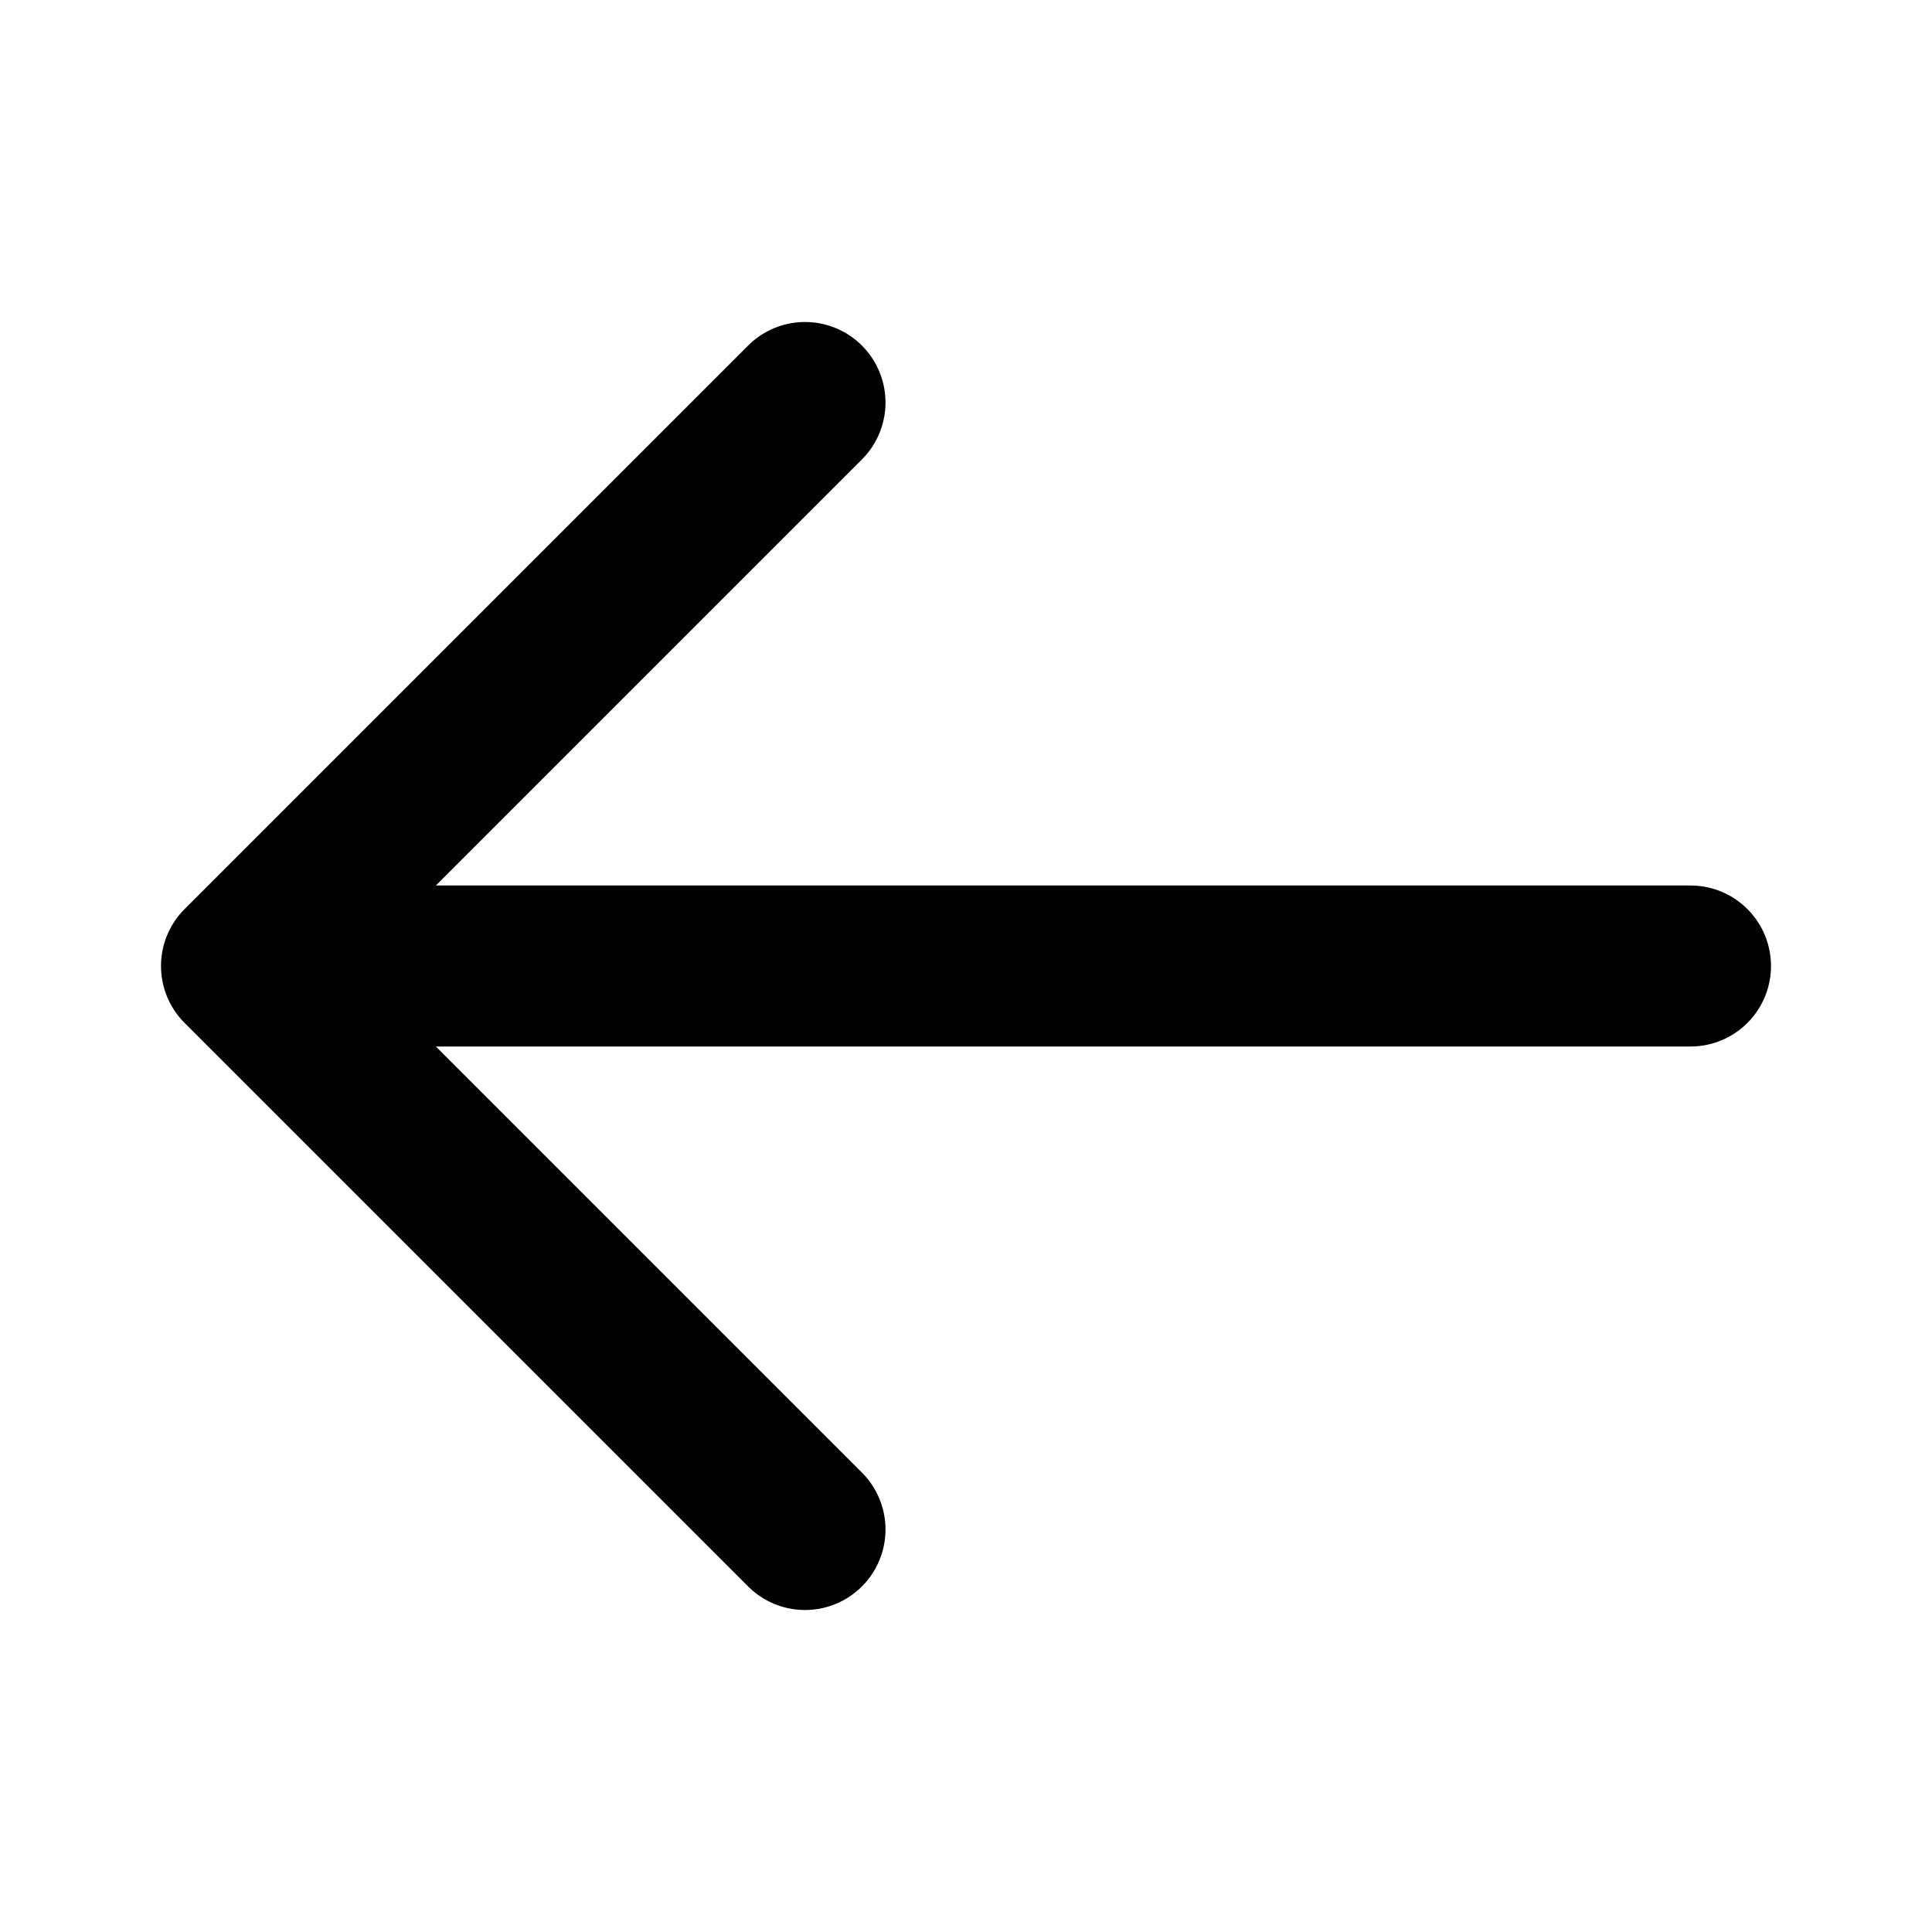
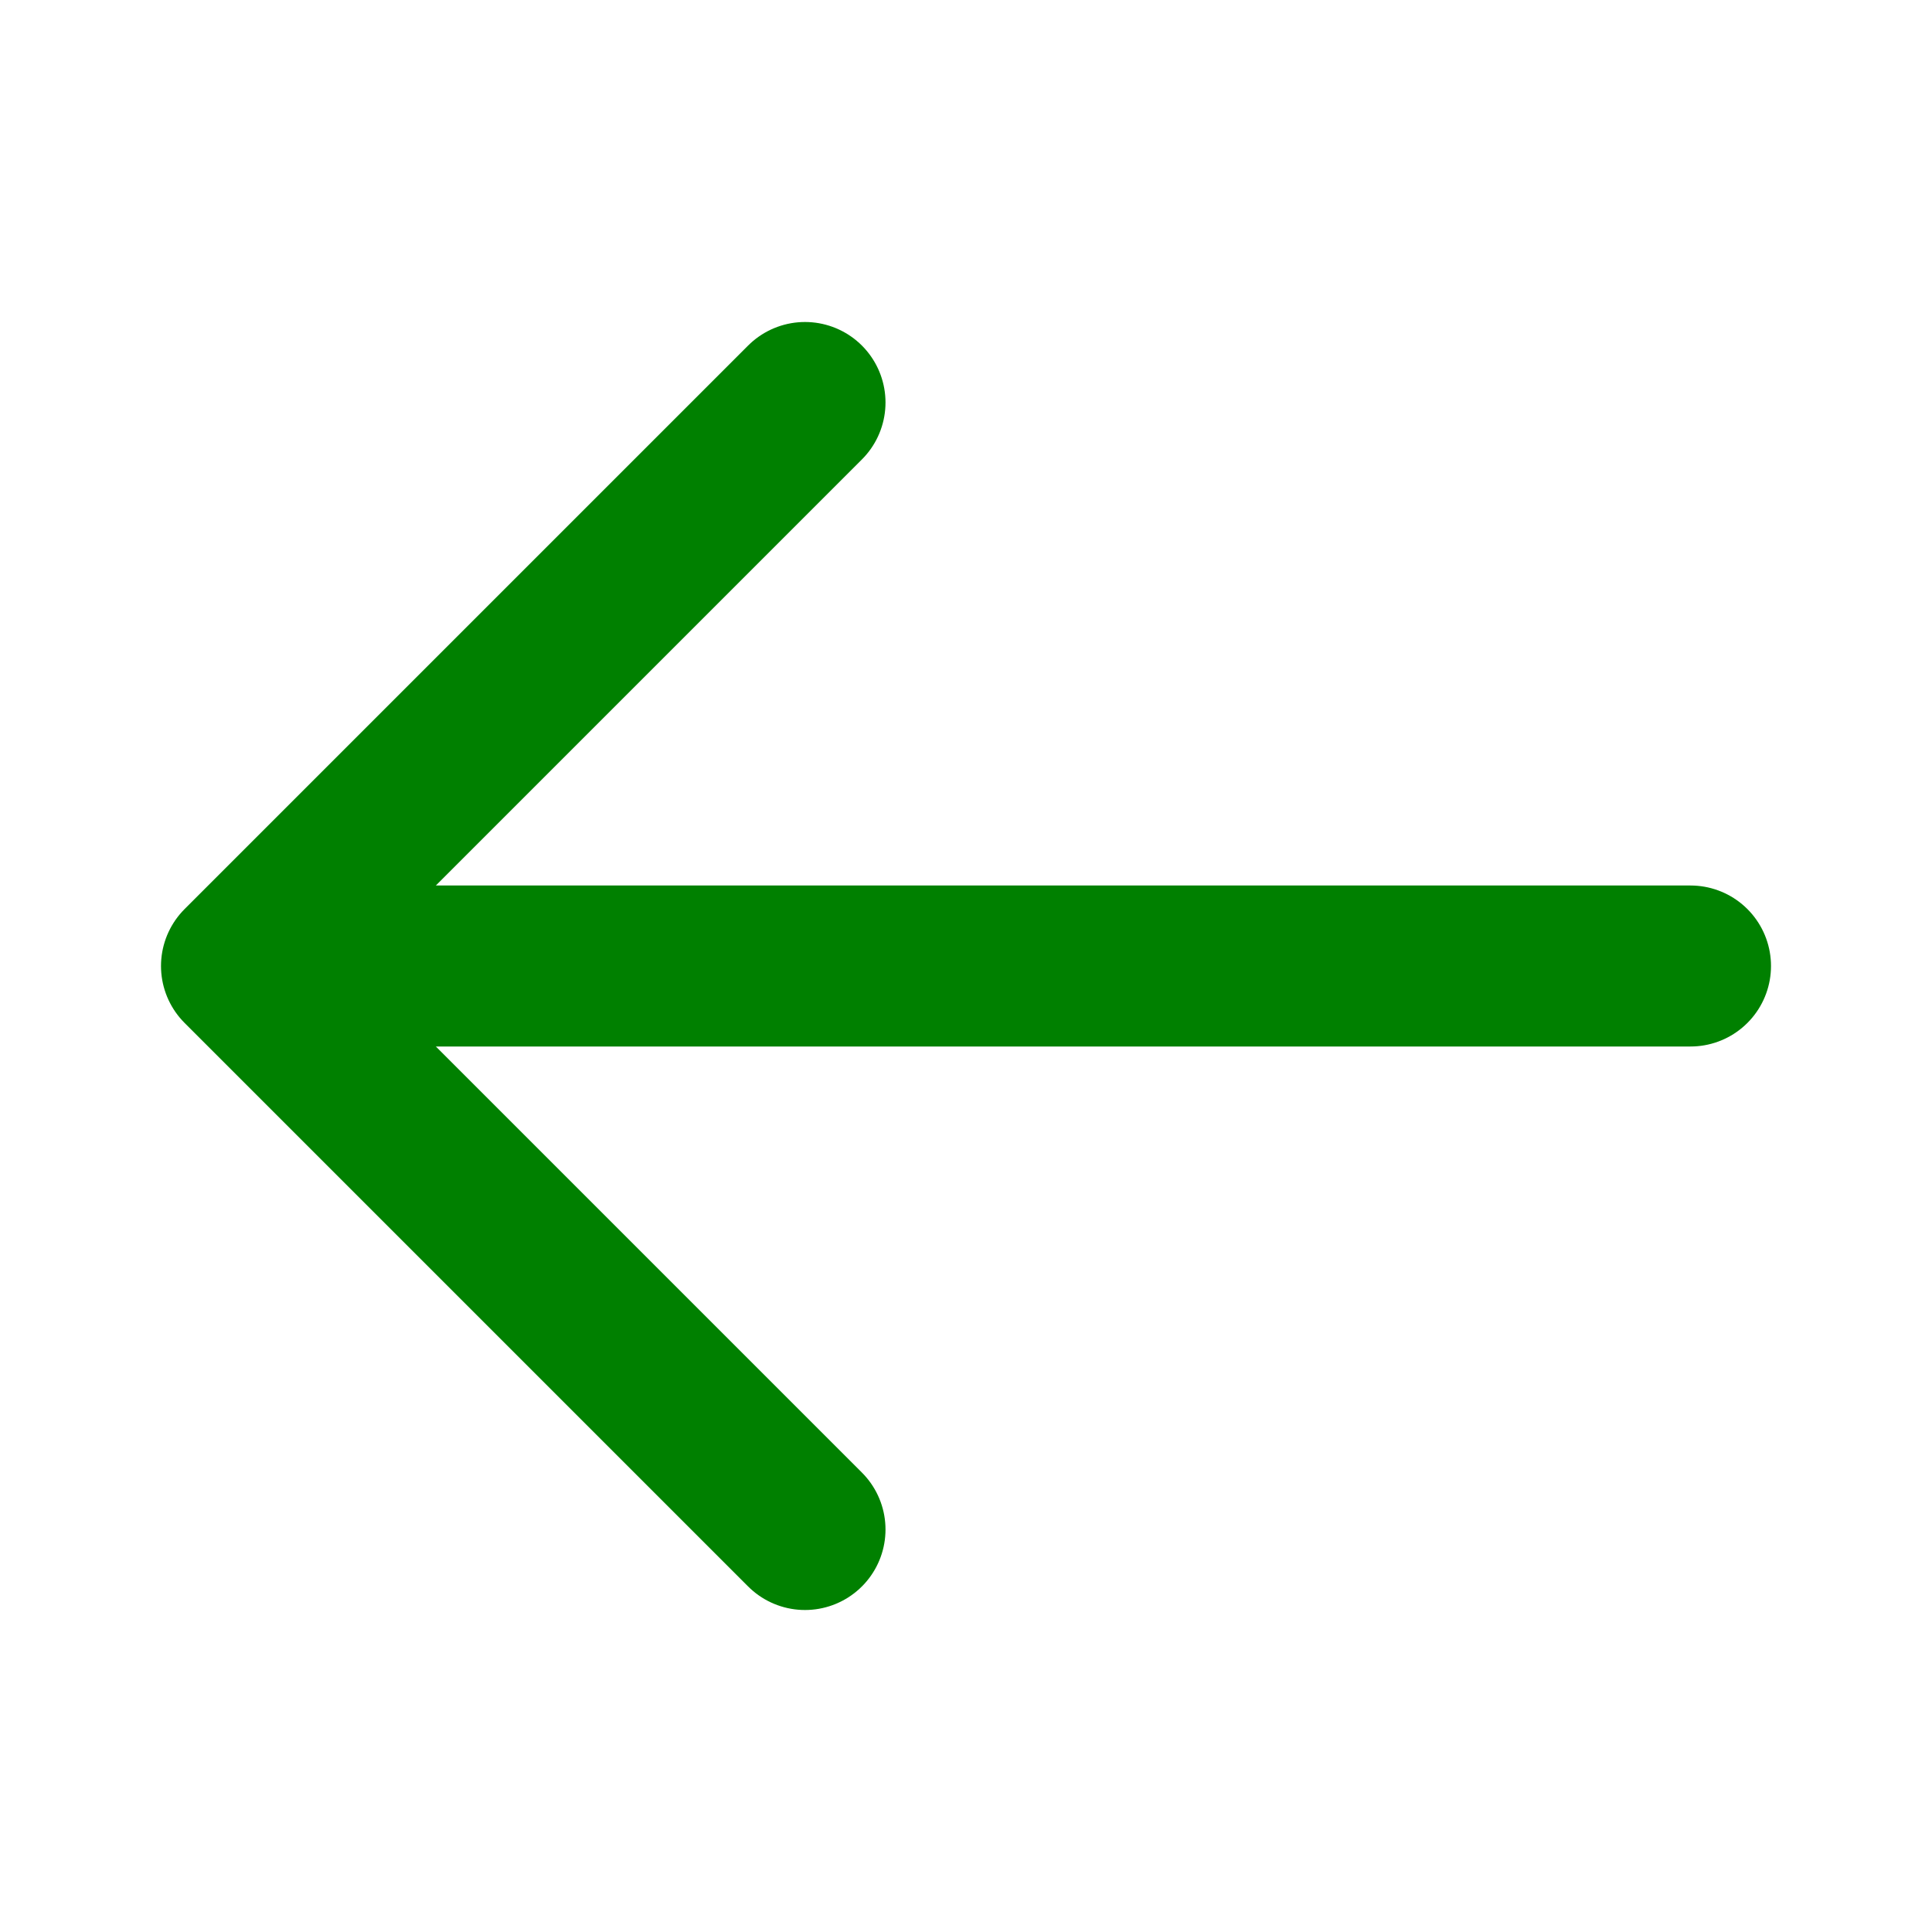
- <svg xmlns="http://www.w3.org/2000/svg" class="w-6 h-6" fill="none" stroke="currentColor" viewBox="0 0 24 24">
+ <svg xmlns="http://www.w3.org/2000/svg" class="w-6 h-6" fill="none" stroke="green" viewBox="0 0 24 24">
  <path stroke-linecap="round" stroke-linejoin="round" stroke-width="2" d="M10 19l-7-7m0 0l7-7m-7 7h18" />
</svg>
